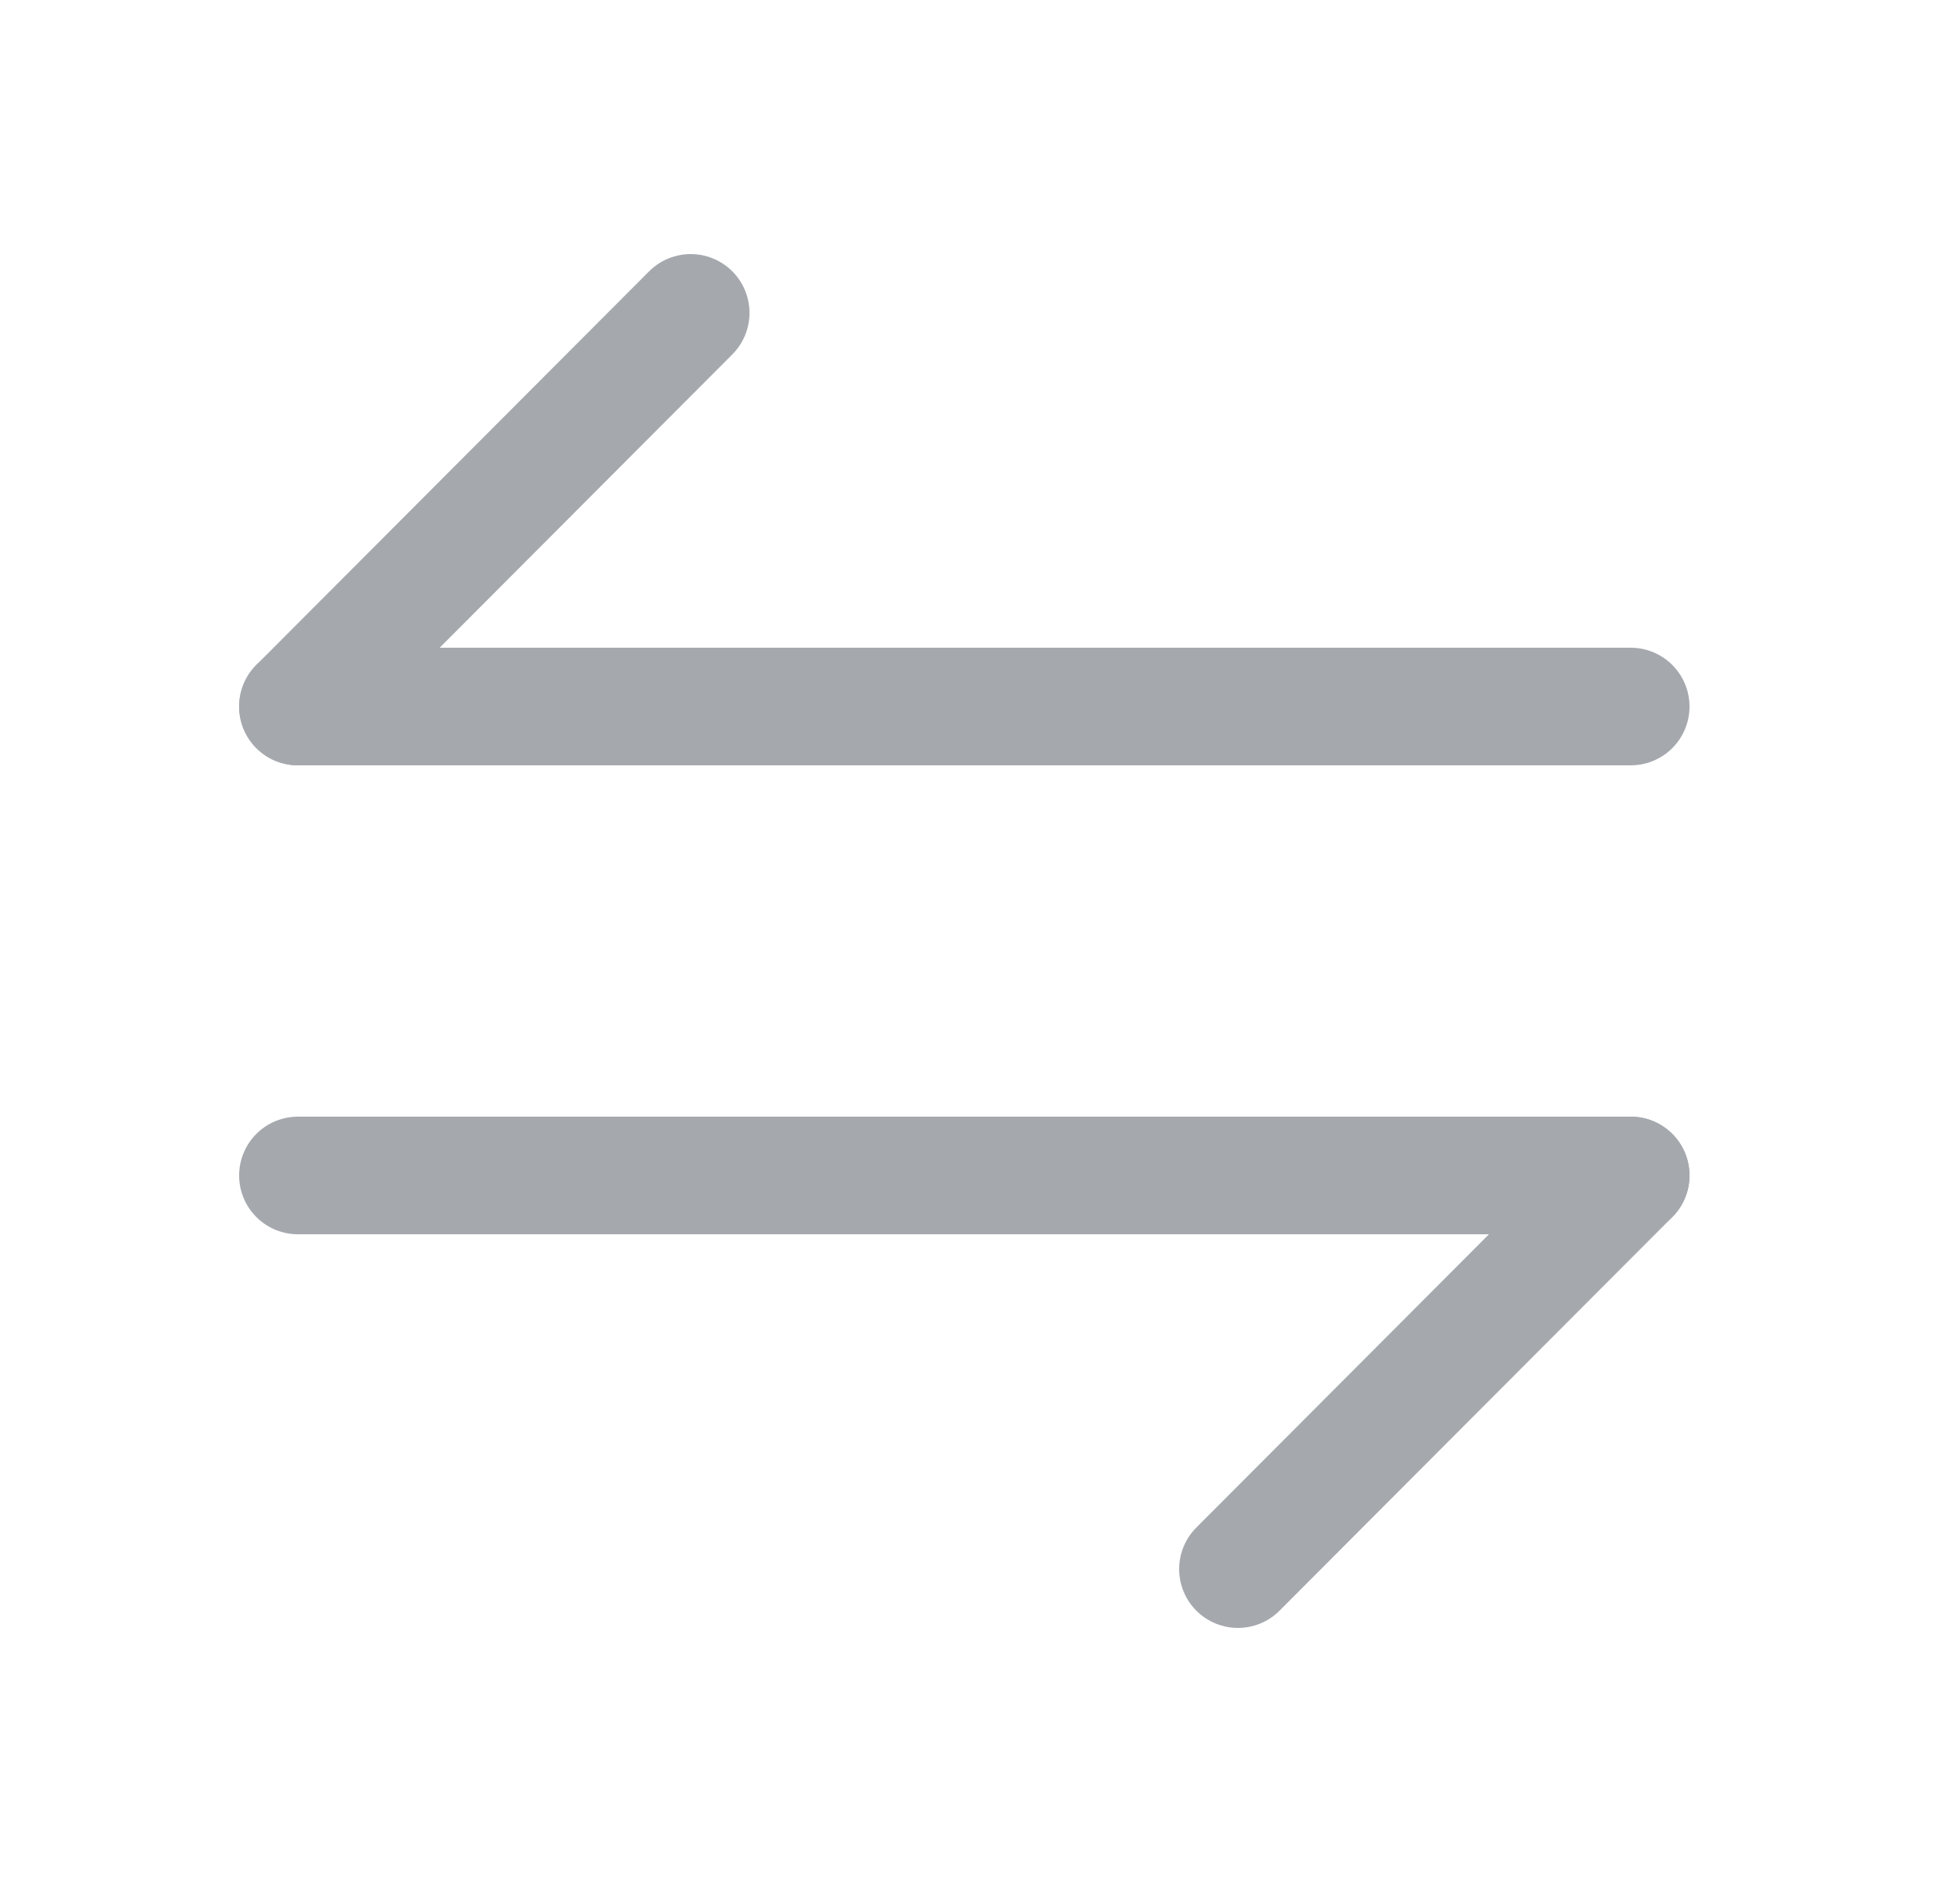
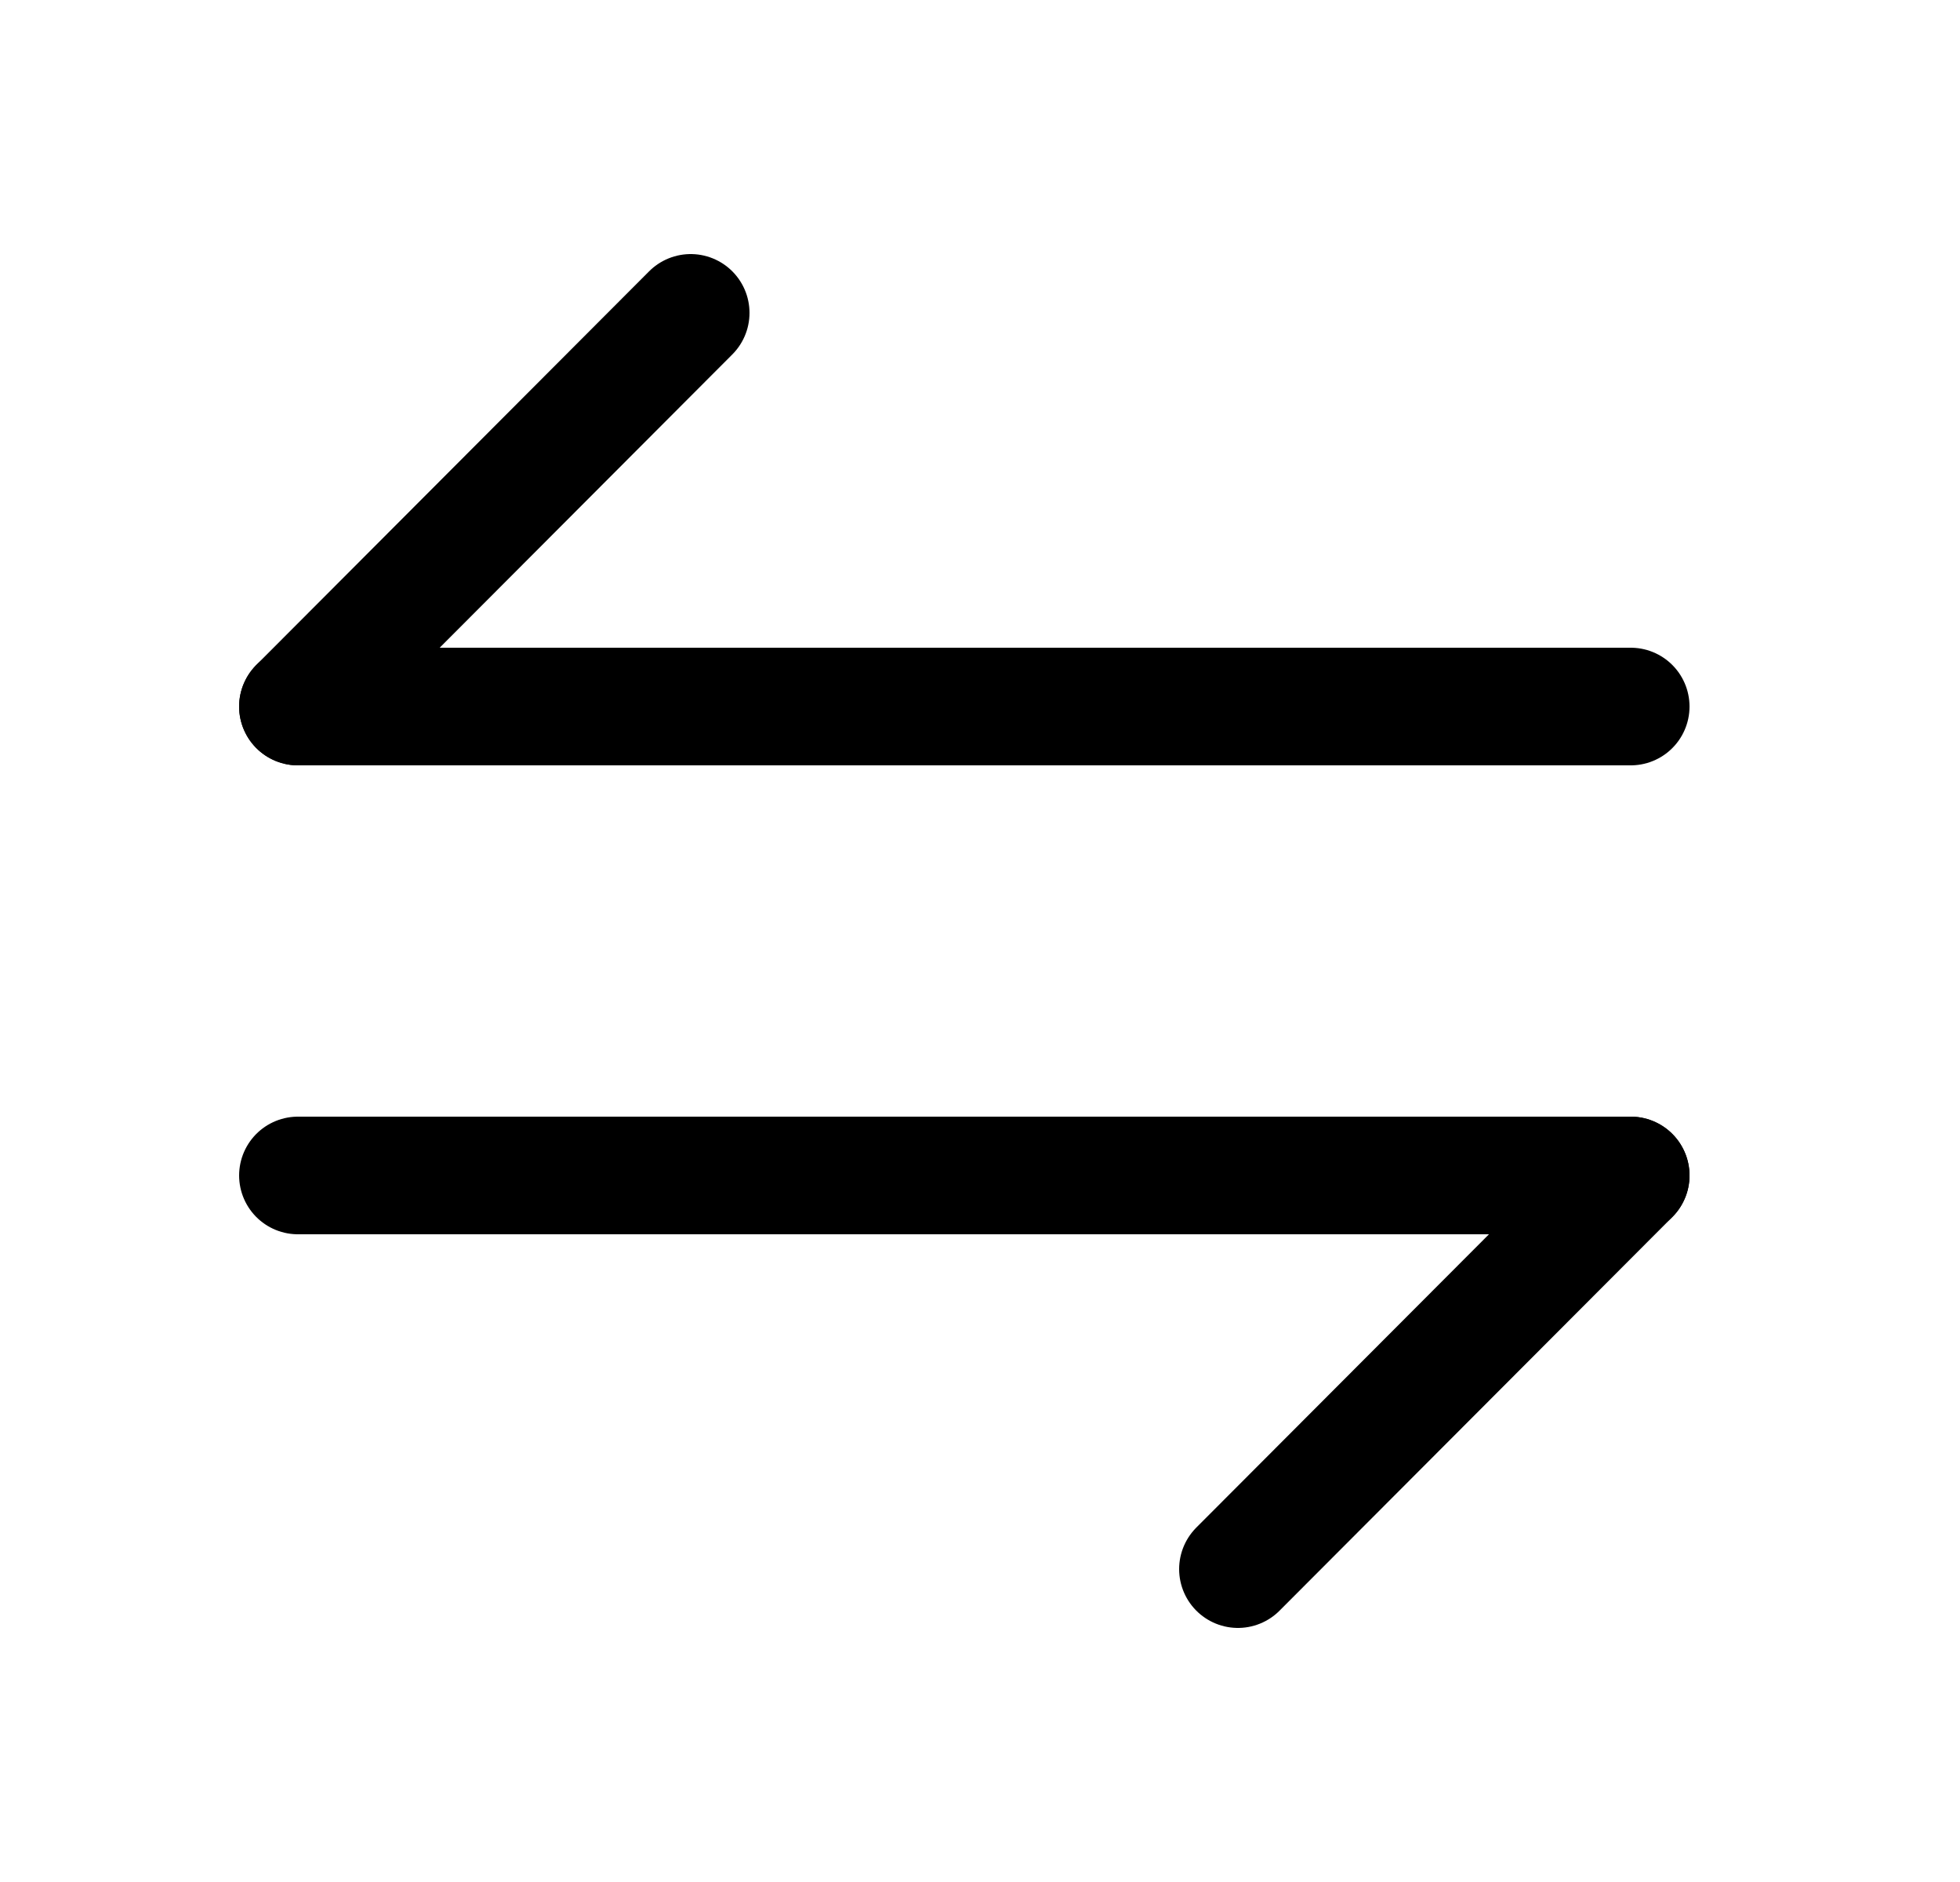
<svg xmlns="http://www.w3.org/2000/svg" width="25" height="24" viewBox="0 0 25 24" fill="none">
-   <path d="M20.8 14.99L15.79 20.01" stroke="#A5A9AE" stroke-width="1.5" stroke-miterlimit="10" stroke-linecap="round" stroke-linejoin="round" />
-   <path d="M3.8 14.99H20.8" stroke="#A5A9AE" stroke-width="1.5" stroke-miterlimit="10" stroke-linecap="round" stroke-linejoin="round" />
-   <path d="M3.8 9.01L8.81 3.99" stroke="#A5A9AE" stroke-width="1.5" stroke-miterlimit="10" stroke-linecap="round" stroke-linejoin="round" />
-   <path d="M20.8 9.01H3.8" stroke="#A5A9AE" stroke-width="1.5" stroke-miterlimit="10" stroke-linecap="round" stroke-linejoin="round" />
+   <path d="M20.8 14.99L15.79 20.01" stroke="currentColor" stroke-width="1.5" stroke-miterlimit="10" stroke-linecap="round" stroke-linejoin="round" />
+   <path d="M3.8 14.99H20.8" stroke="currentColor" stroke-width="1.5" stroke-miterlimit="10" stroke-linecap="round" stroke-linejoin="round" />
+   <path d="M3.8 9.01L8.81 3.99" stroke="currentColor" stroke-width="1.5" stroke-miterlimit="10" stroke-linecap="round" stroke-linejoin="round" />
+   <path d="M20.8 9.01H3.8" stroke="currentColor" stroke-width="1.5" stroke-miterlimit="10" stroke-linecap="round" stroke-linejoin="round" />
</svg>
